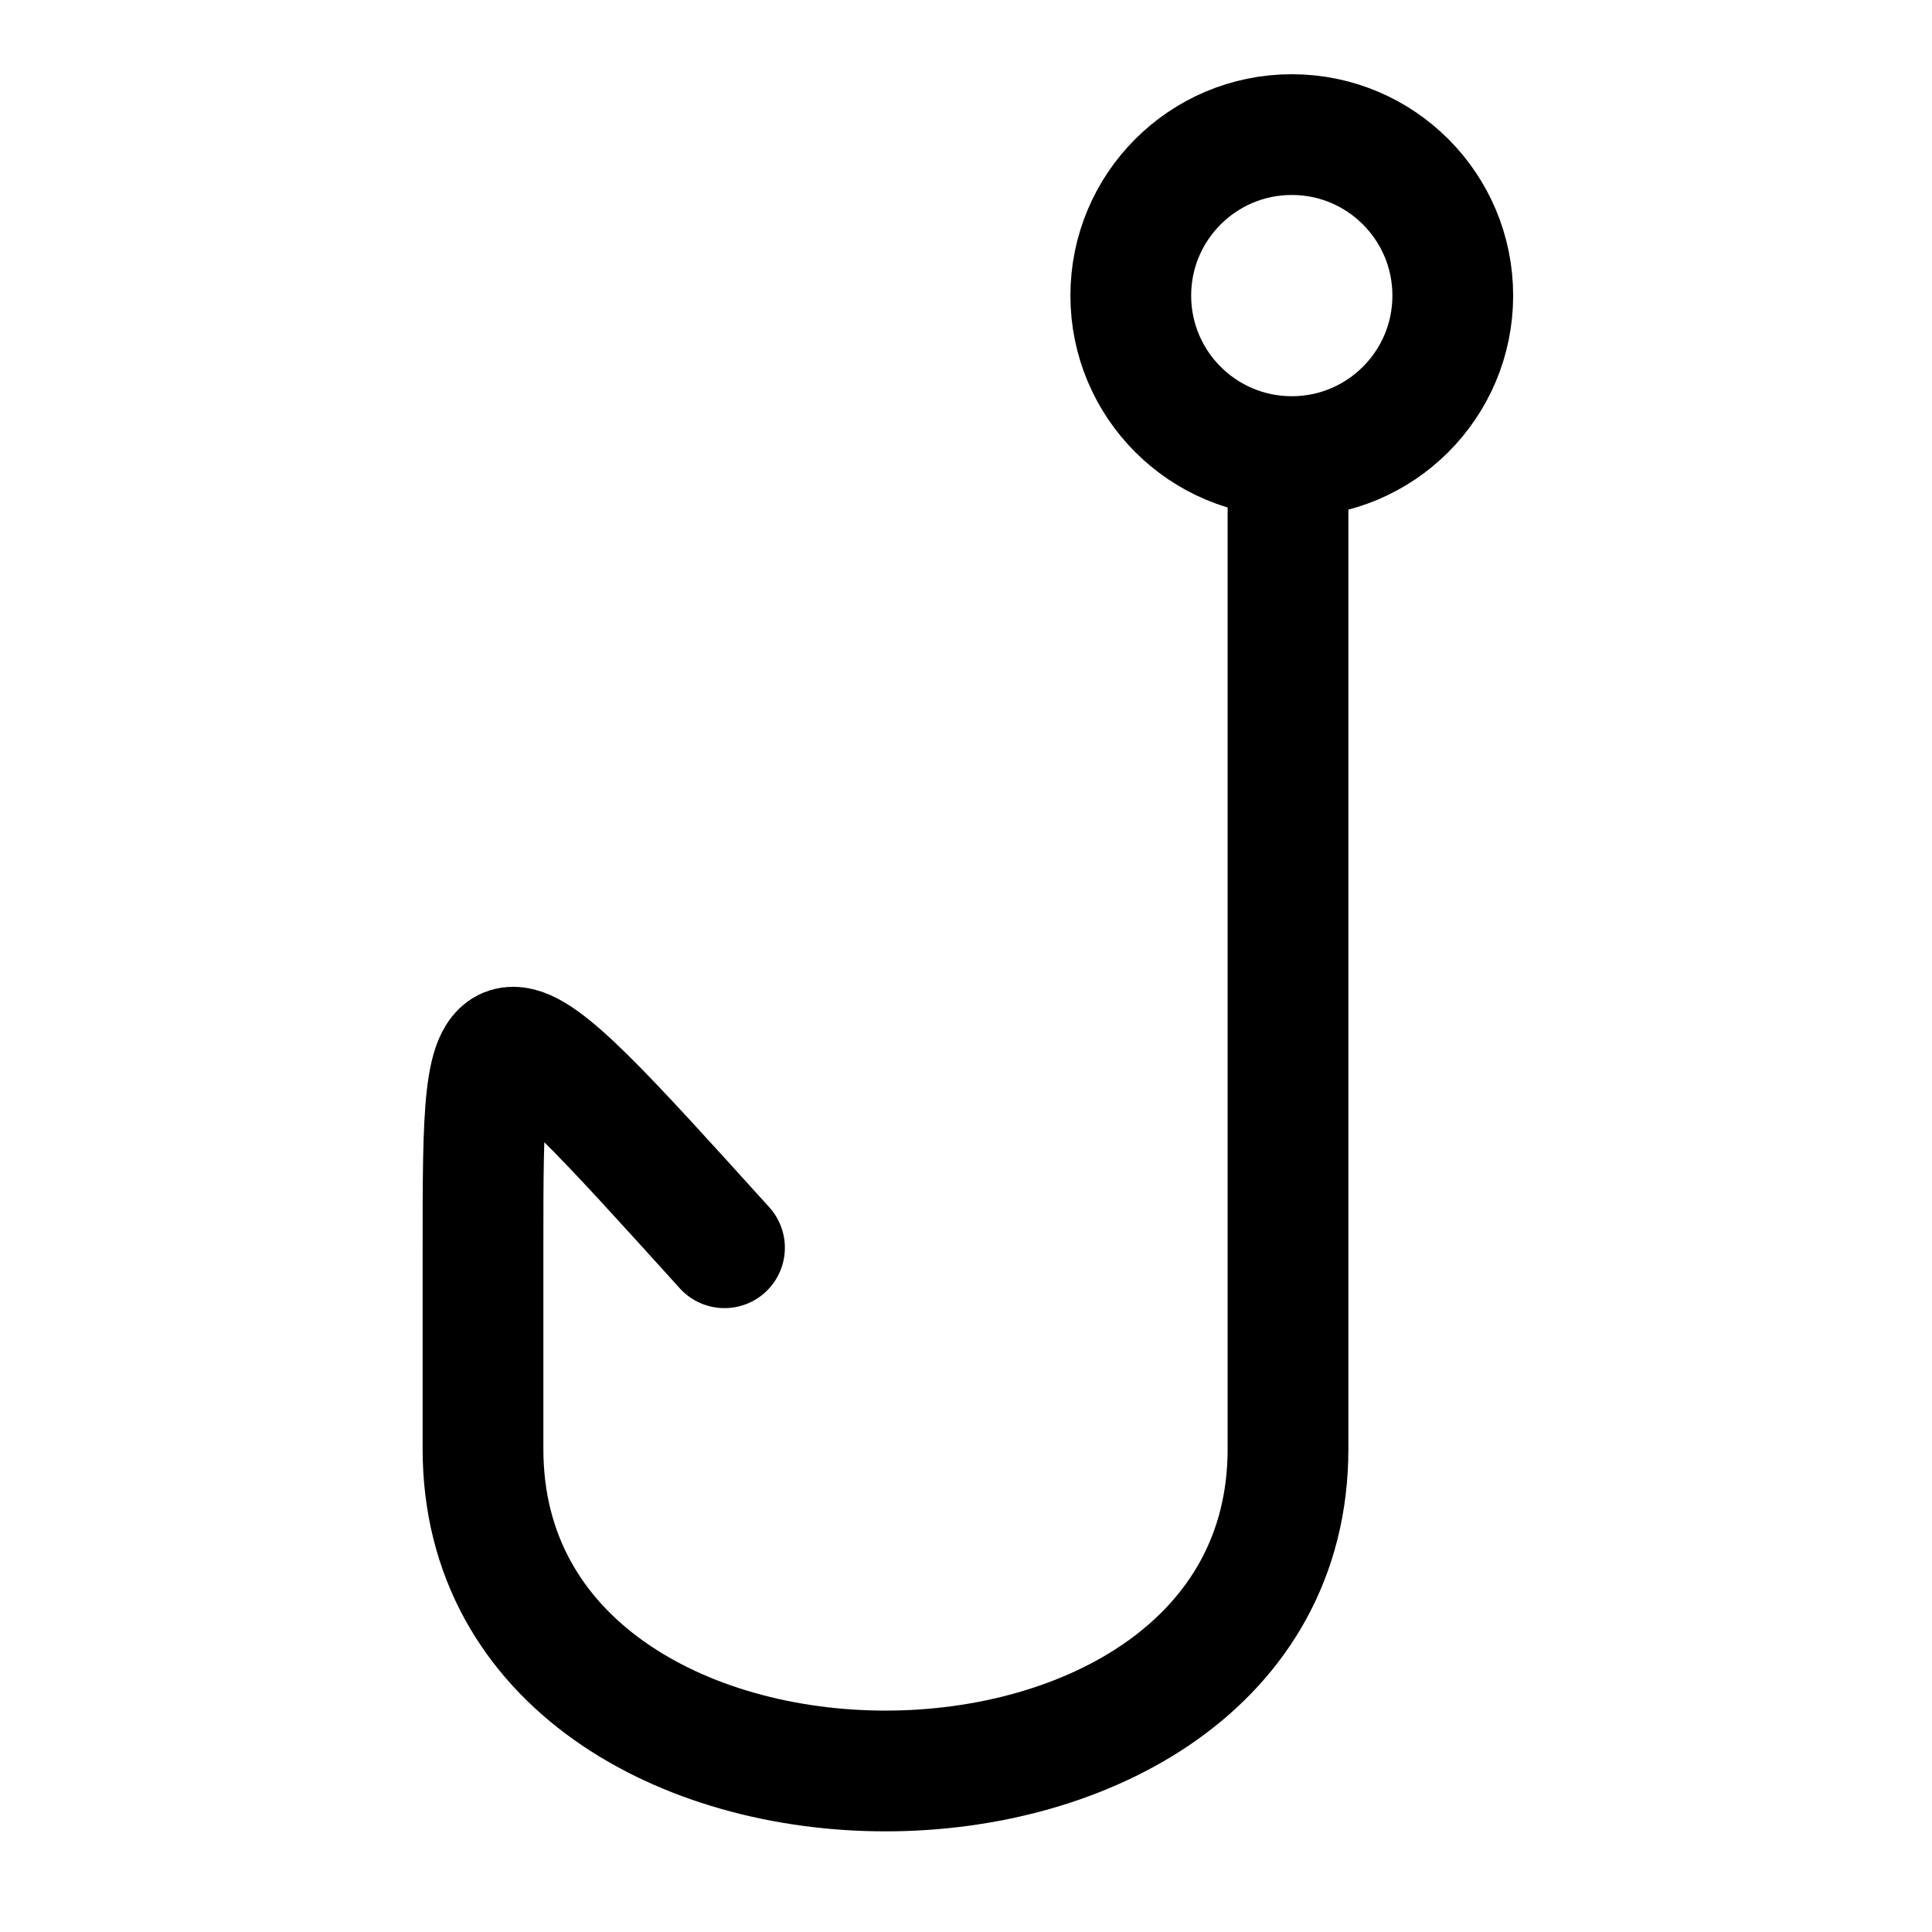
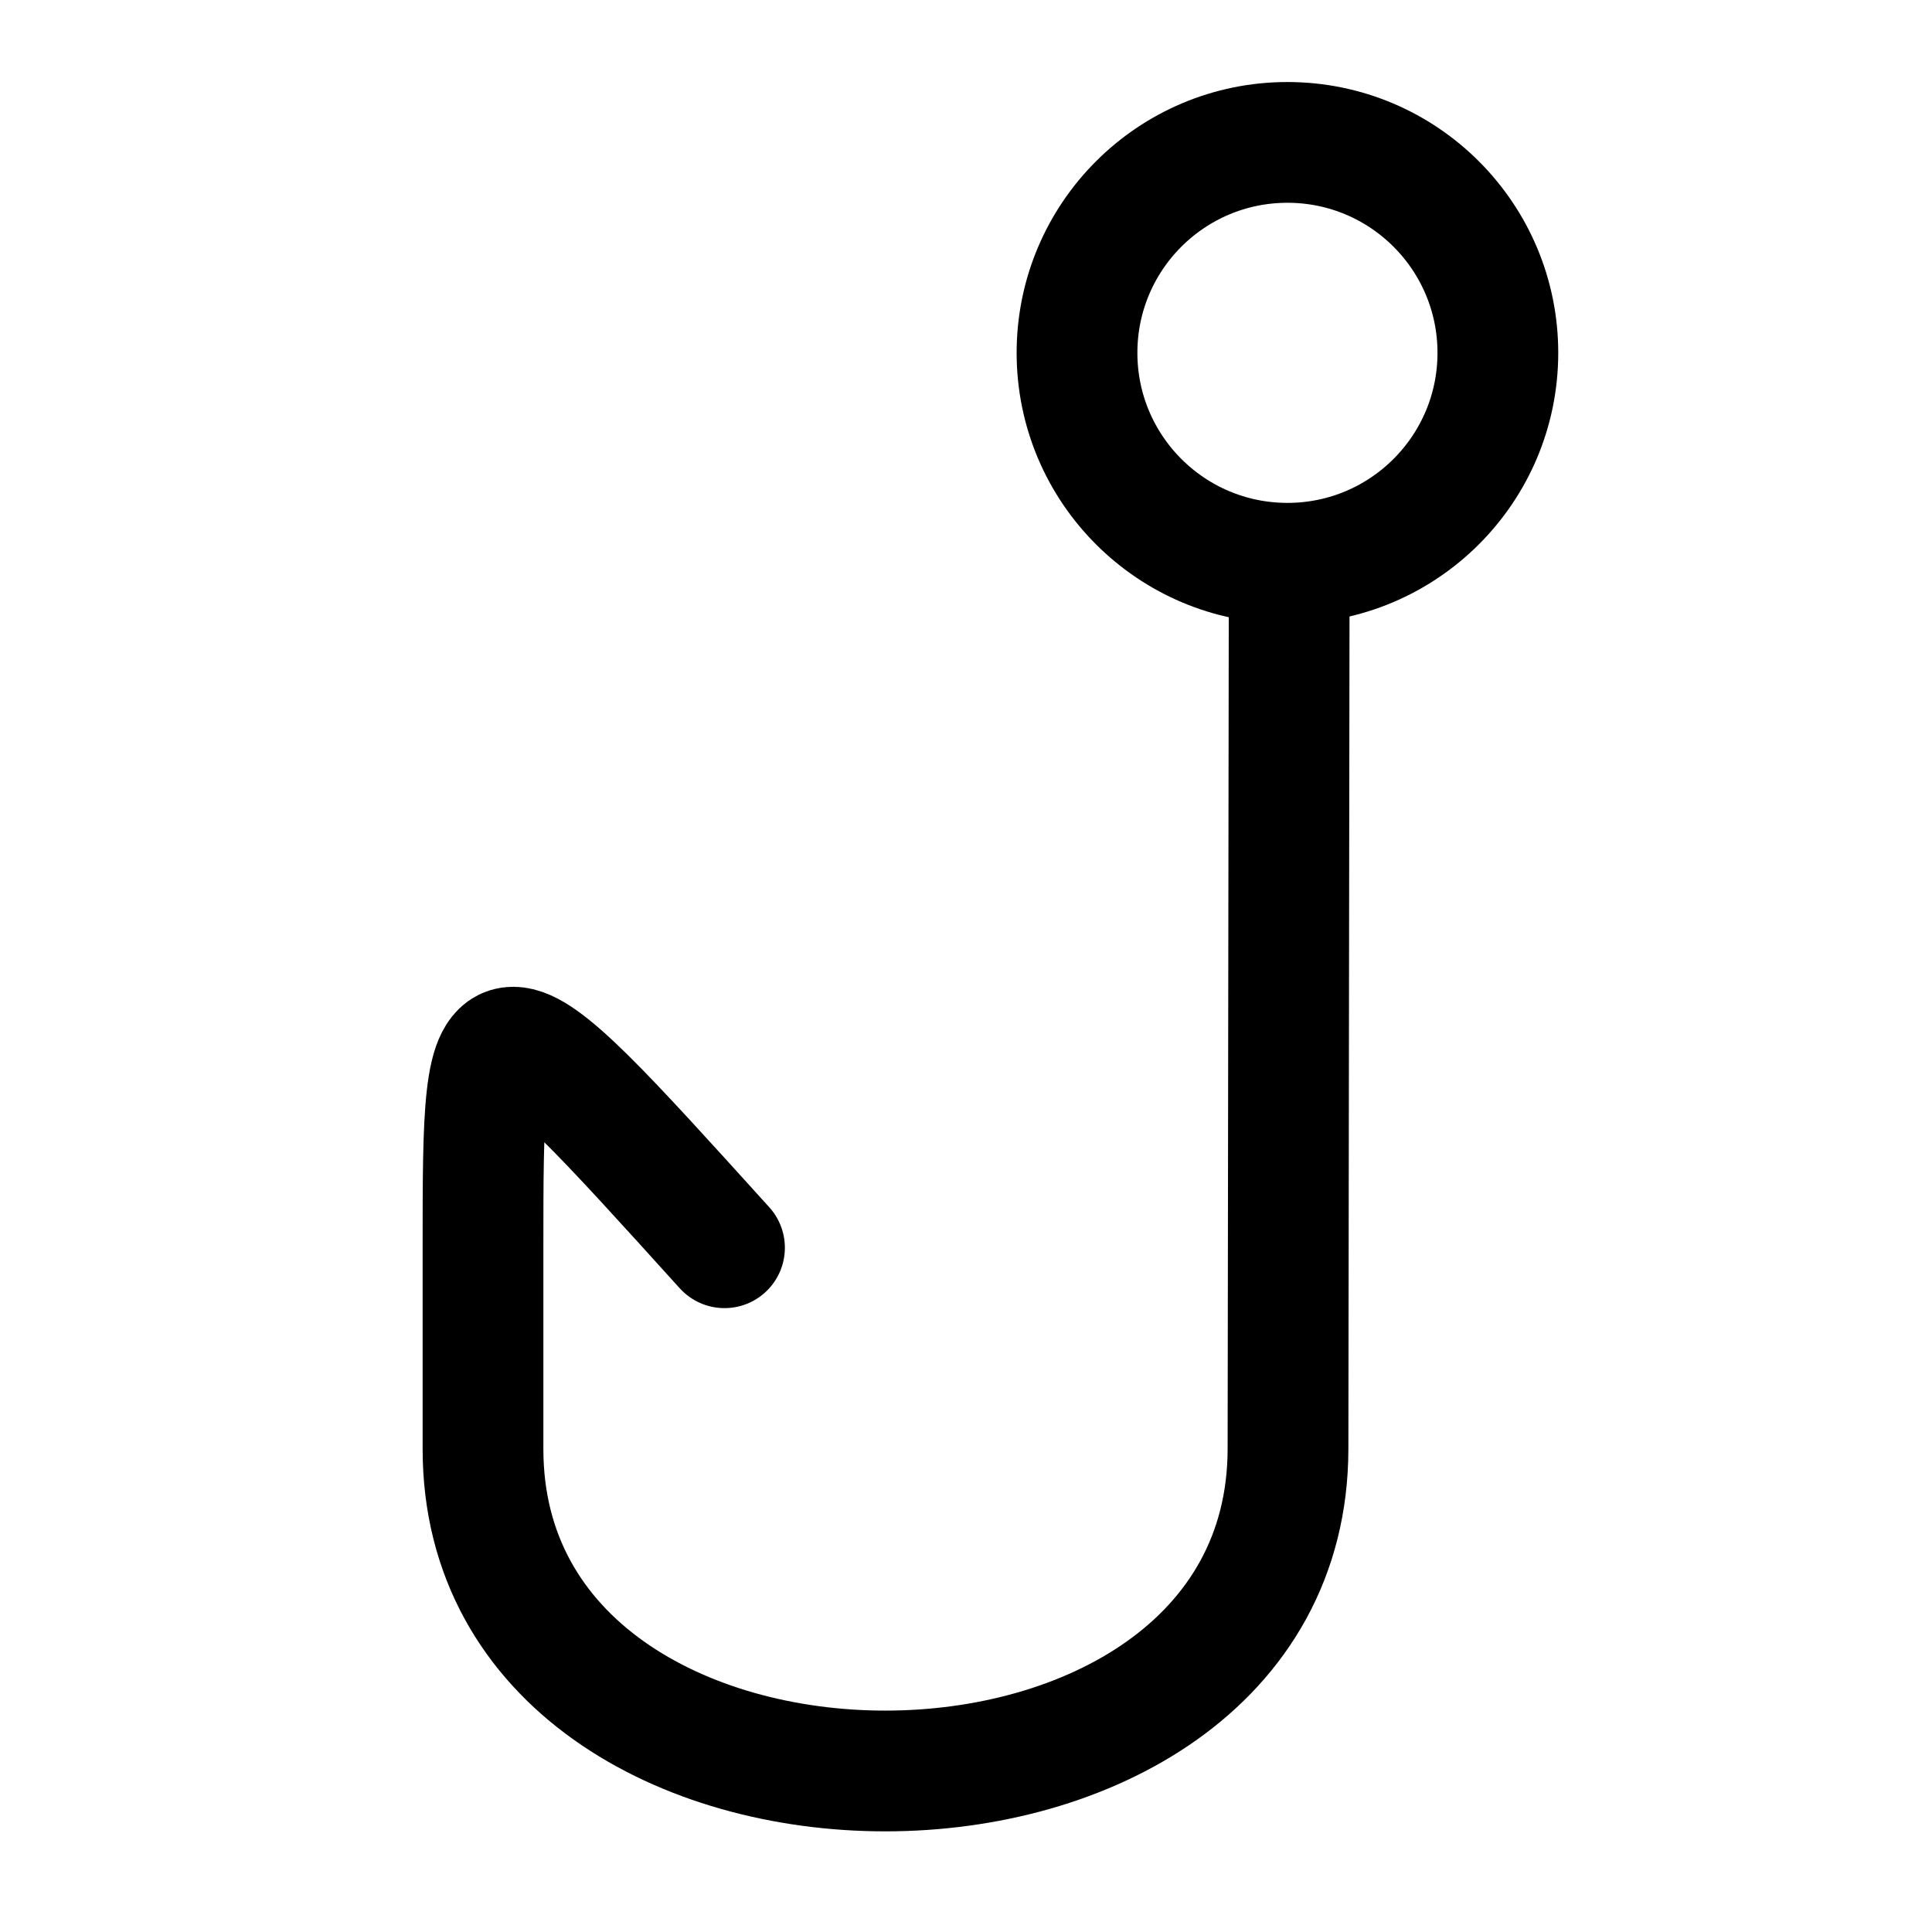
<svg xmlns="http://www.w3.org/2000/svg" width="24" height="24" viewBox="0 0 24 24" version="1.1" id="svg10169">
  <defs id="defs10173" />
-   <path fill="none" stroke="#000000" stroke-linecap="round" stroke-linejoin="round" stroke-width="1.5" d="m 16,6 v 12 c 0,5.333 -10,5.333 -10,0 v -2.5 c 0,-3.333 0.003,-3.312 3,0" color="#000000" id="path10167" />
-   <circle style="fill:none;stroke:#000000;stroke-width:1.5;stroke-linecap:round;stroke-linejoin:round" id="path15063" cx="16.047" cy="3.672" r="2" />
+   <path fill="none" stroke="#000000" stroke-linecap="round" stroke-linejoin="round" stroke-width="1.5" d="M 16.015,7.03 16,18 c -0.007,5.333 -10,5.333 -10,0 v -2.5 c 0,-3.333 0.003,-3.312 3,0" color="#000000" id="path10167" />
+   <circle style="fill:none;stroke:#000000;stroke-width:1.5;stroke-linecap:round;stroke-linejoin:round;stroke-dasharray:none" id="path15063" cx="15.993" cy="4.383" r="2.614" />
</svg>
